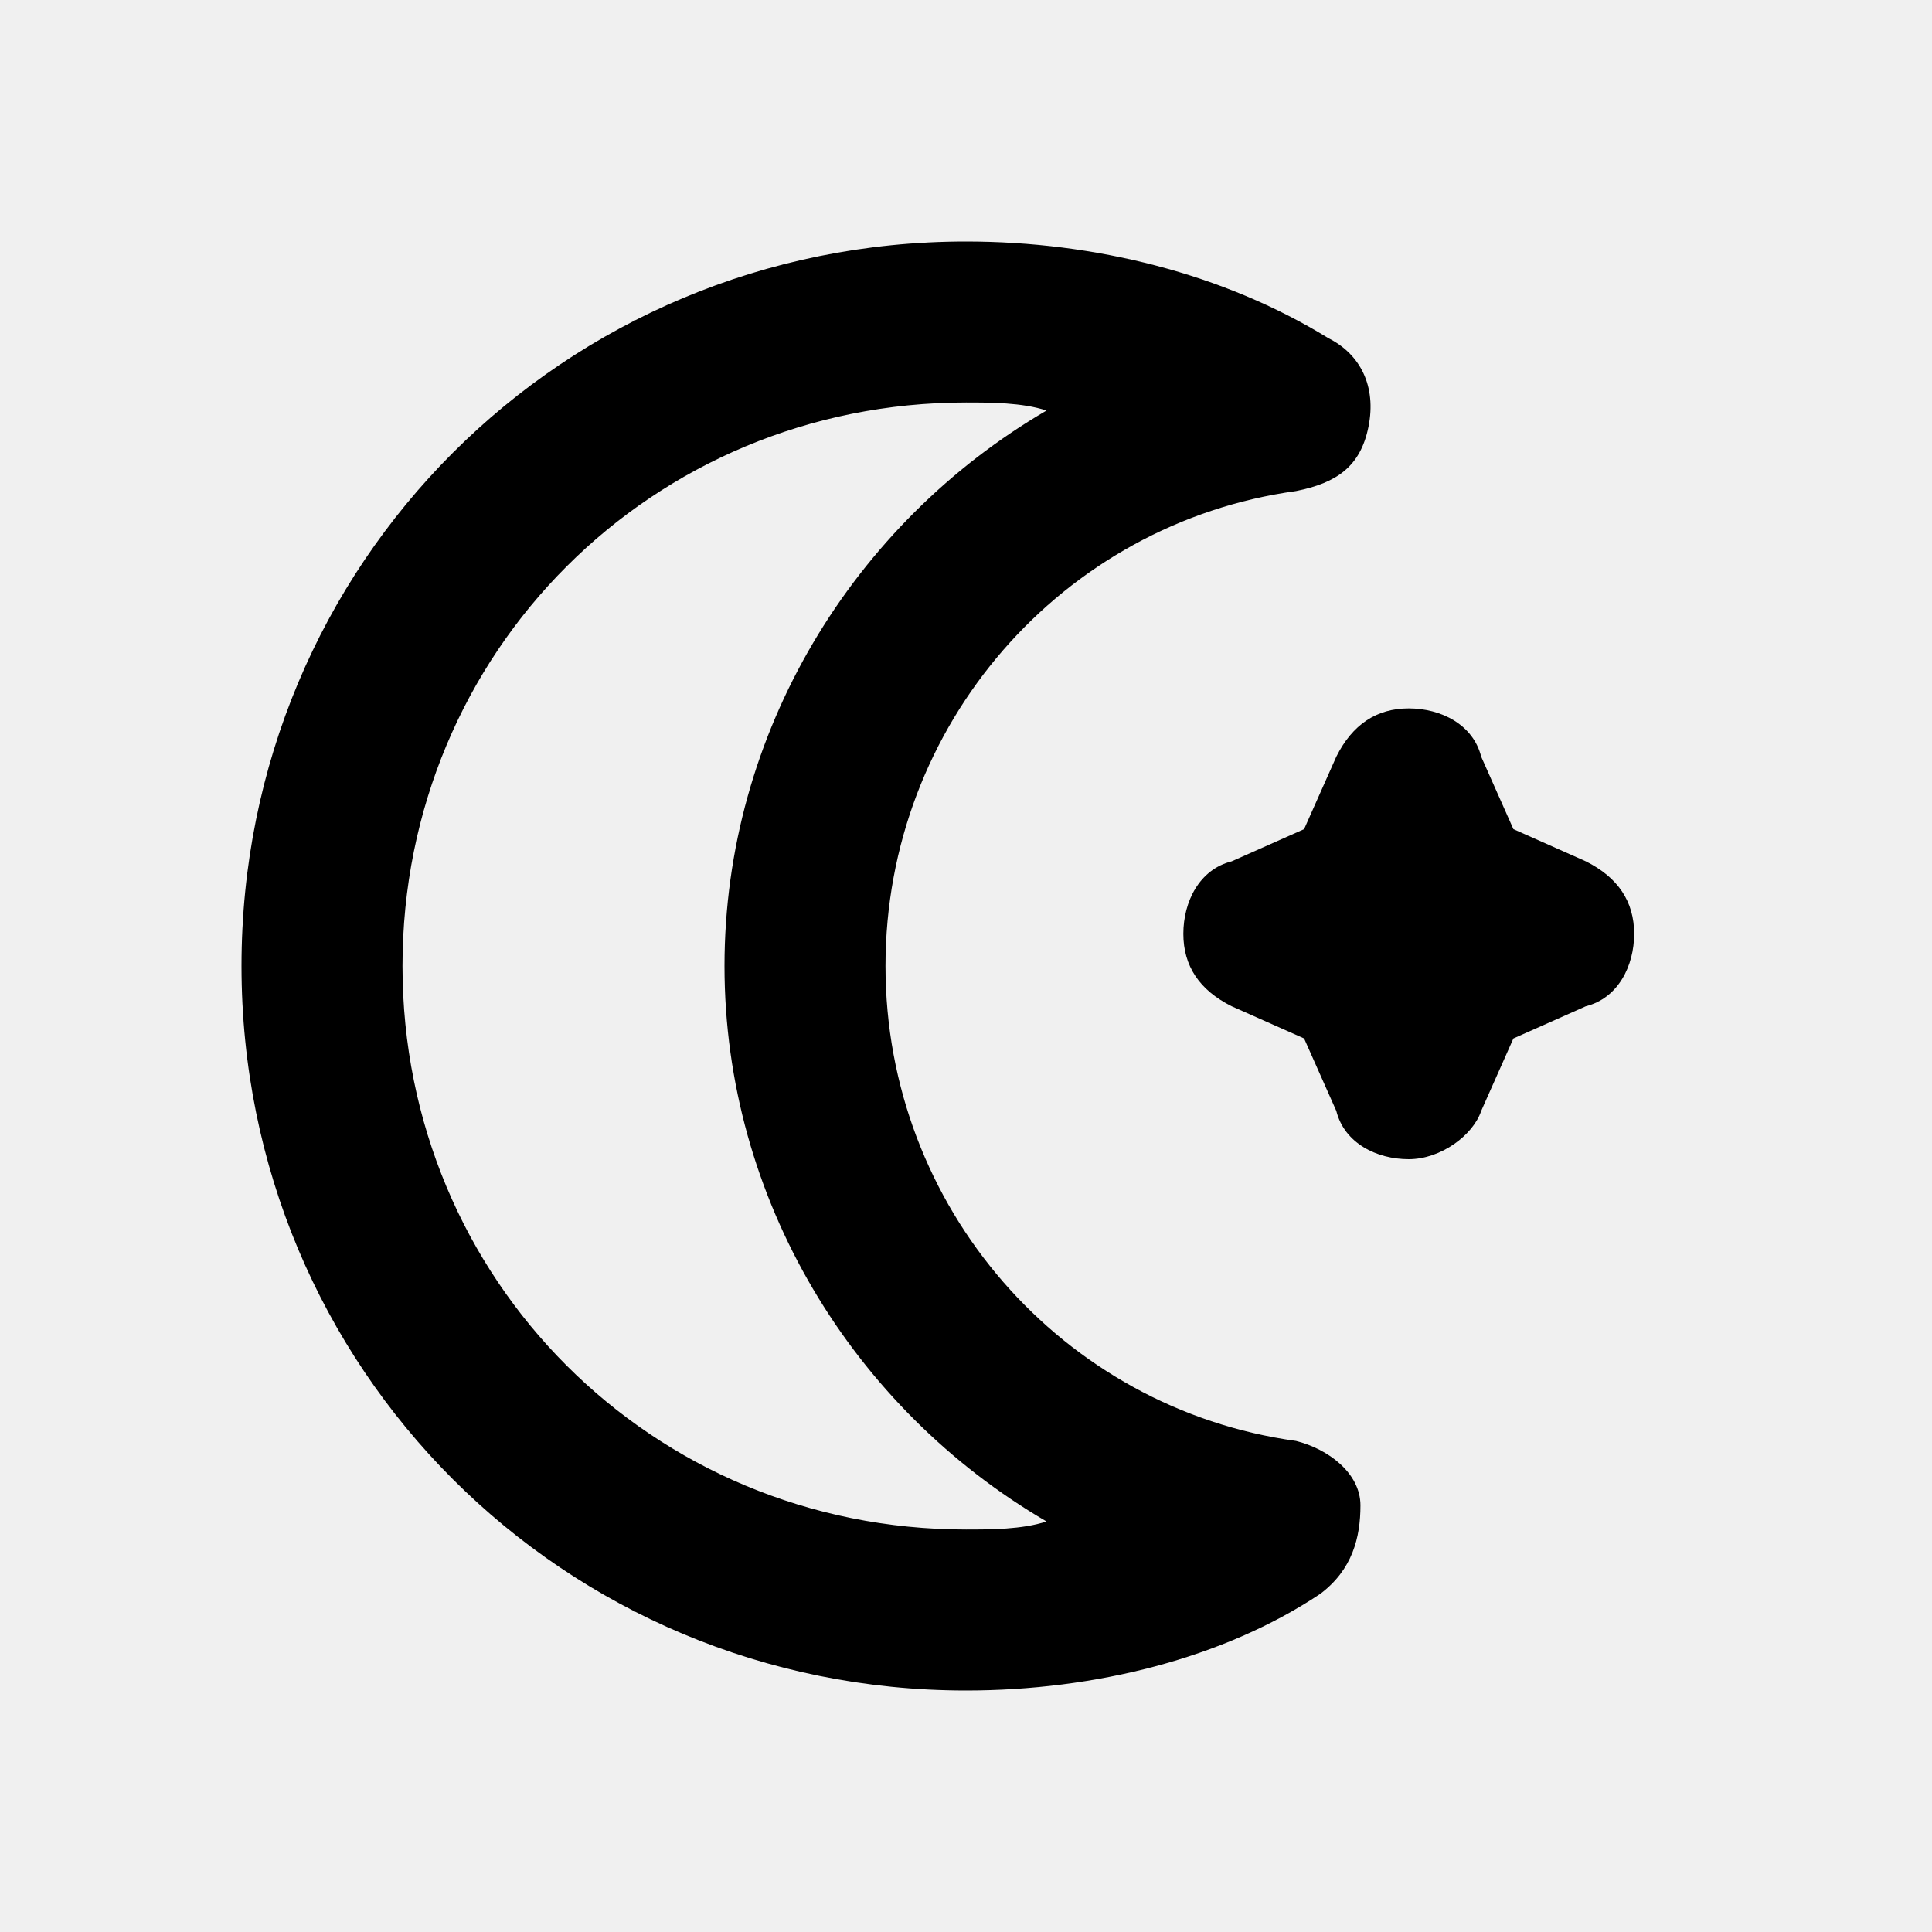
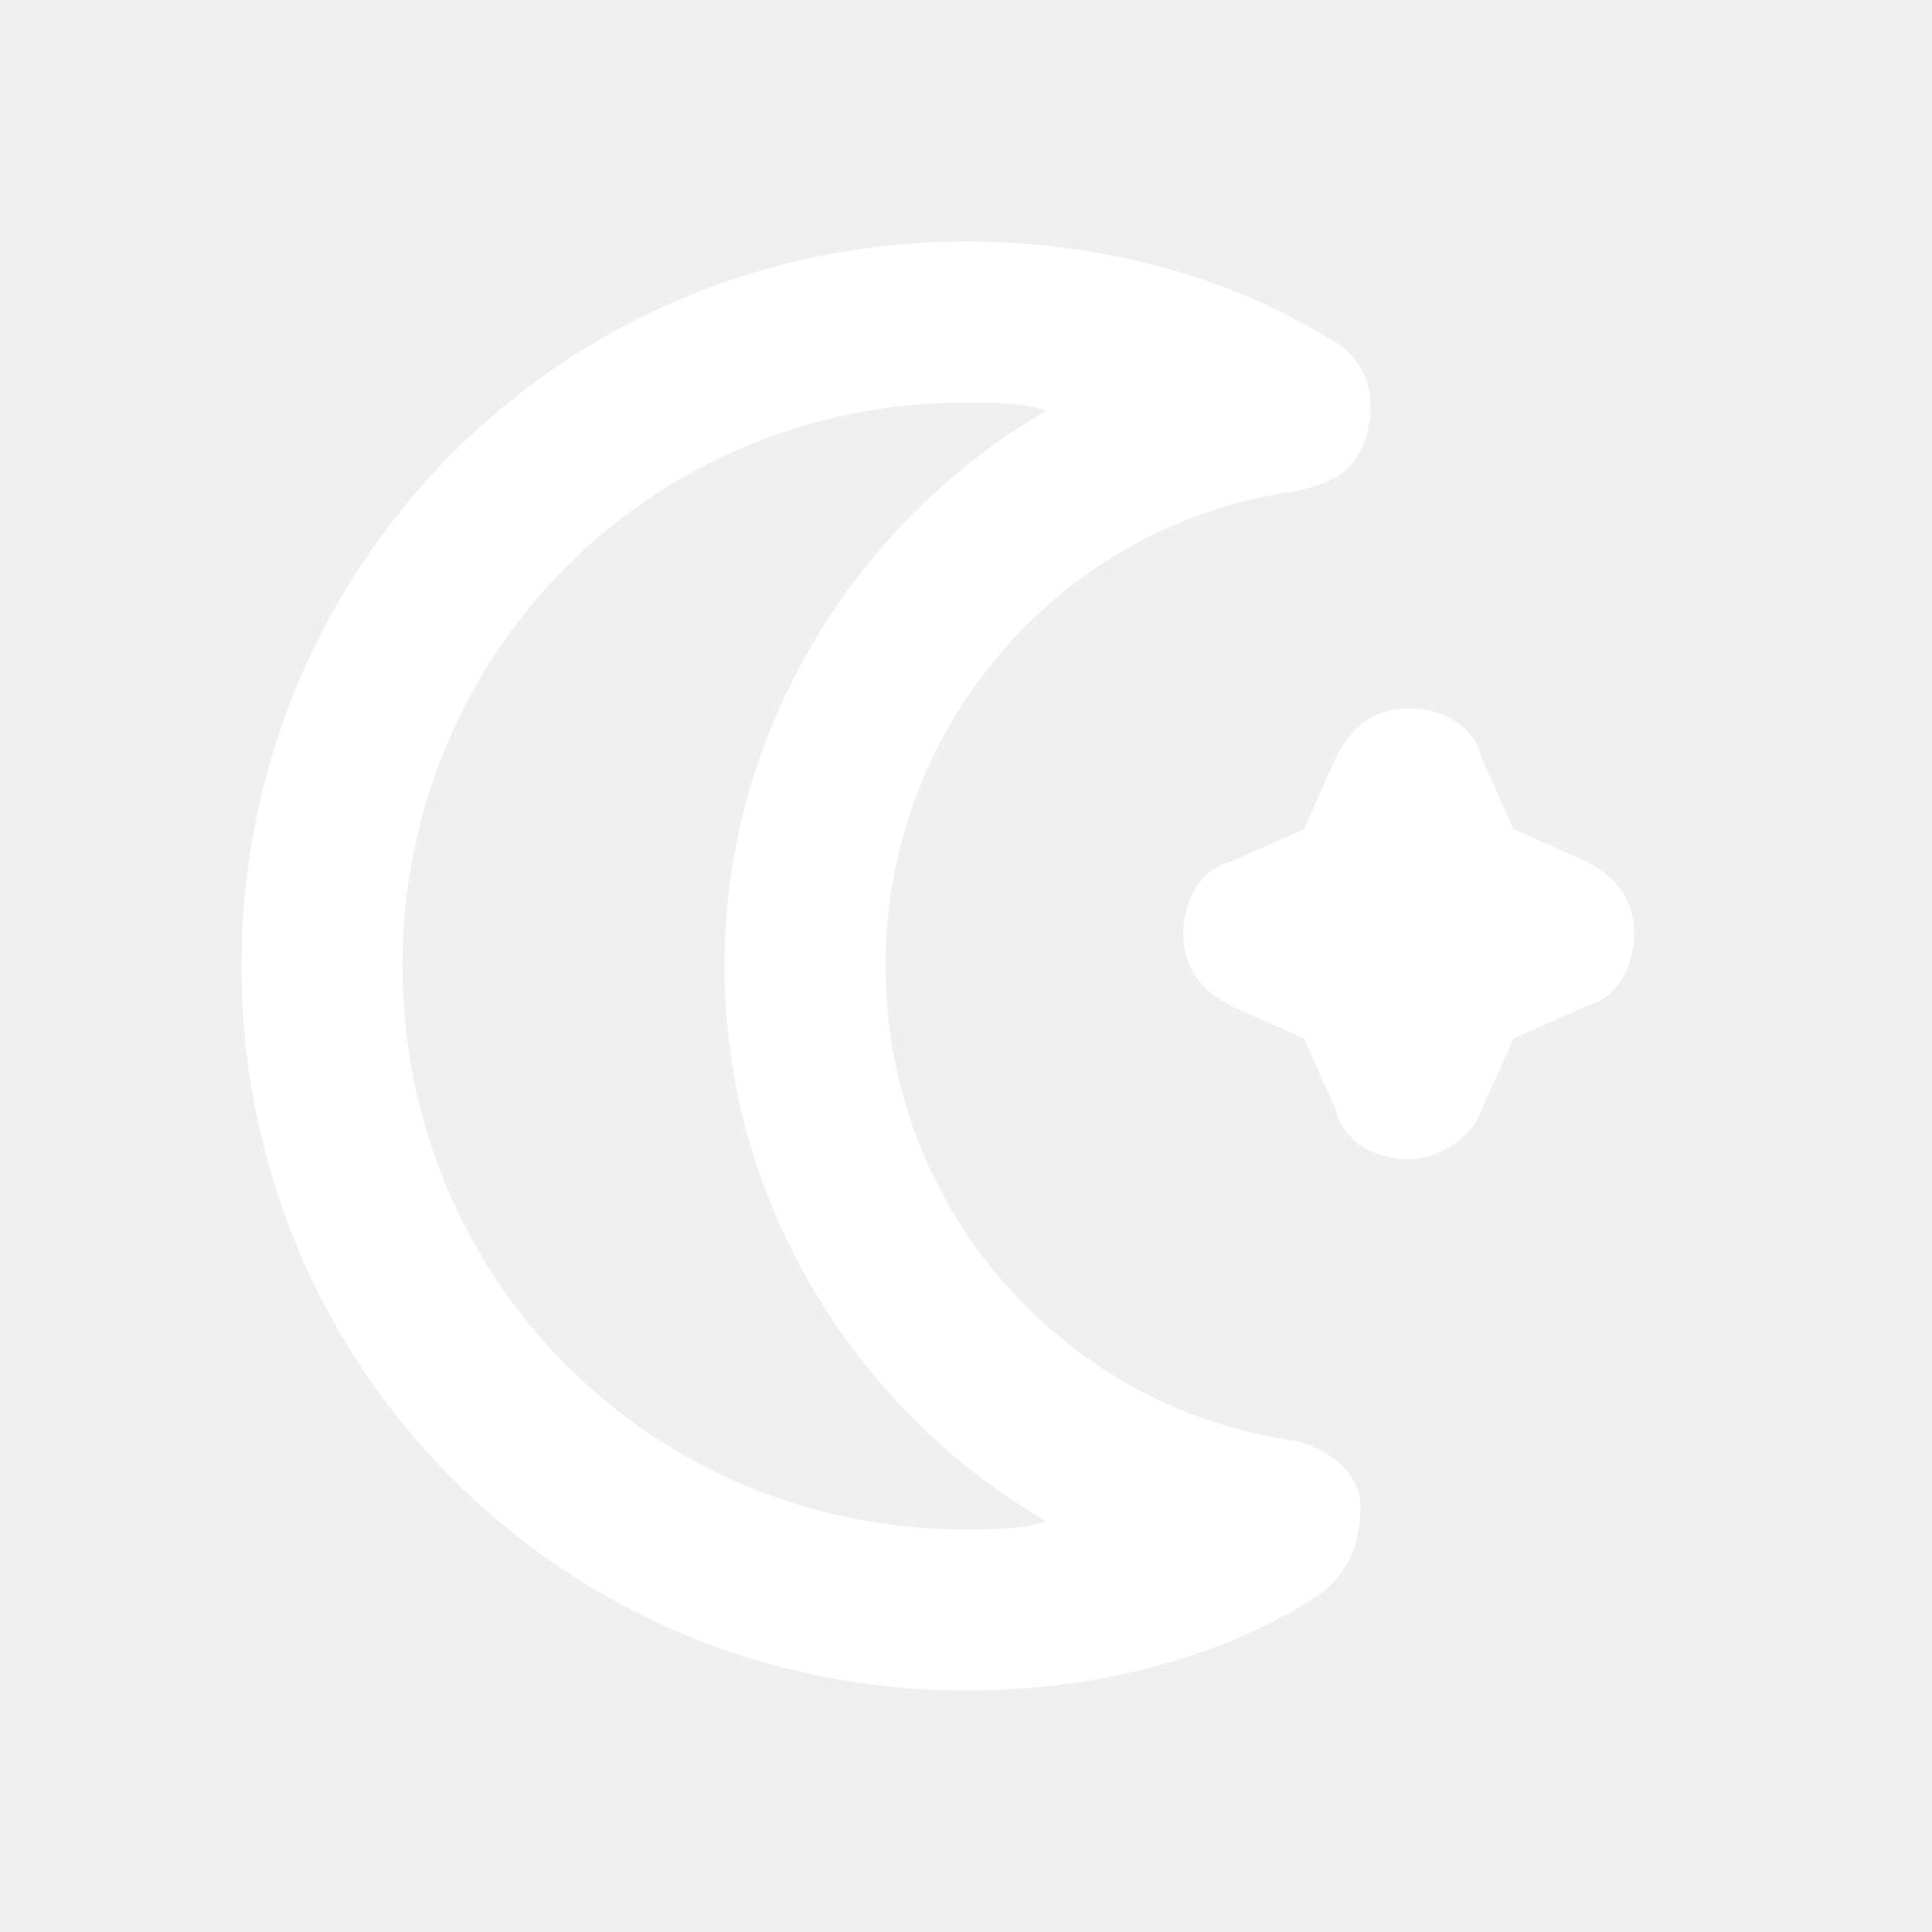
<svg xmlns="http://www.w3.org/2000/svg" width="800px" height="800px" viewBox="0 0 24 24" version="1.1" xml:space="preserve">
  <style type="text/css">
	.st0{opacity:0.2;fill:none;stroke:#000000;stroke-width:5.000000e-02;stroke-miterlimit:10;}
	.st1{fill:none;stroke:#000000;stroke-width:2;stroke-linecap:round;stroke-linejoin:round;stroke-miterlimit:10;}
</style>
  <g id="Layer_1" />
  <g id="Layer_2">
    <g>
-       <path d="M12,21c-5,0-9-4-9-9s4-9,9-9c1.6,0,3.2,0.4,4.5,1.2c0.4,0.2,0.6,0.6,0.5,1.1S16.6,6,16.1,6.1C13.2,6.5,11,9,11,12    s2.2,5.5,5.1,5.9c0.4,0.1,0.8,0.4,0.8,0.8s-0.1,0.8-0.5,1.1C15.2,20.6,13.6,21,12,21z M12,5c-3.9,0-7,3.1-7,7s3.1,7,7,7    c0.3,0,0.7,0,1-0.1c-2.4-1.4-4-4-4-6.9s1.6-5.5,4-6.9C12.7,5,12.3,5,12,5z" />
+       <path fill="#FFFFFF" d="M12,21c-5,0-9-4-9-9s4-9,9-9c1.6,0,3.2,0.4,4.5,1.2c0.4,0.2,0.6,0.6,0.5,1.1S16.6,6,16.1,6.1C13.2,6.5,11,9,11,12    s2.2,5.5,5.1,5.9c0.4,0.1,0.8,0.4,0.8,0.8s-0.1,0.8-0.5,1.1C15.2,20.6,13.6,21,12,21z M12,5c-3.9,0-7,3.1-7,7s3.1,7,7,7    c0.3,0,0.7,0,1-0.1c-2.4-1.4-4-4-4-6.9s1.6-5.5,4-6.9C12.7,5,12.3,5,12,5z" />
    </g>
    <g>
-       <path d="M17.5,14.4c-0.4,0-0.8-0.2-0.9-0.6l-0.4-0.9l-0.9-0.4c-0.4-0.2-0.6-0.5-0.6-0.9s0.2-0.8,0.6-0.9l0.9-0.4l0.4-0.9    c0.2-0.4,0.5-0.6,0.9-0.6s0.8,0.2,0.9,0.6l0.4,0.9l0.9,0.4c0.4,0.2,0.6,0.5,0.6,0.9s-0.2,0.8-0.6,0.9l-0.9,0.4l-0.4,0.9    C18.3,14.1,17.9,14.4,17.5,14.4z" />
+       <path fill="#FFFFFF" d="M17.5,14.4c-0.4,0-0.8-0.2-0.9-0.6l-0.4-0.9l-0.9-0.4c-0.4-0.2-0.6-0.5-0.6-0.9s0.2-0.8,0.6-0.9l0.9-0.4l0.4-0.9    c0.2-0.4,0.5-0.6,0.9-0.6s0.8,0.2,0.9,0.6l0.4,0.9l0.9,0.4c0.4,0.2,0.6,0.5,0.6,0.9s-0.2,0.8-0.6,0.9l-0.9,0.4l-0.4,0.9    C18.3,14.1,17.9,14.4,17.5,14.4z" />
    </g>
  </g>
</svg>
